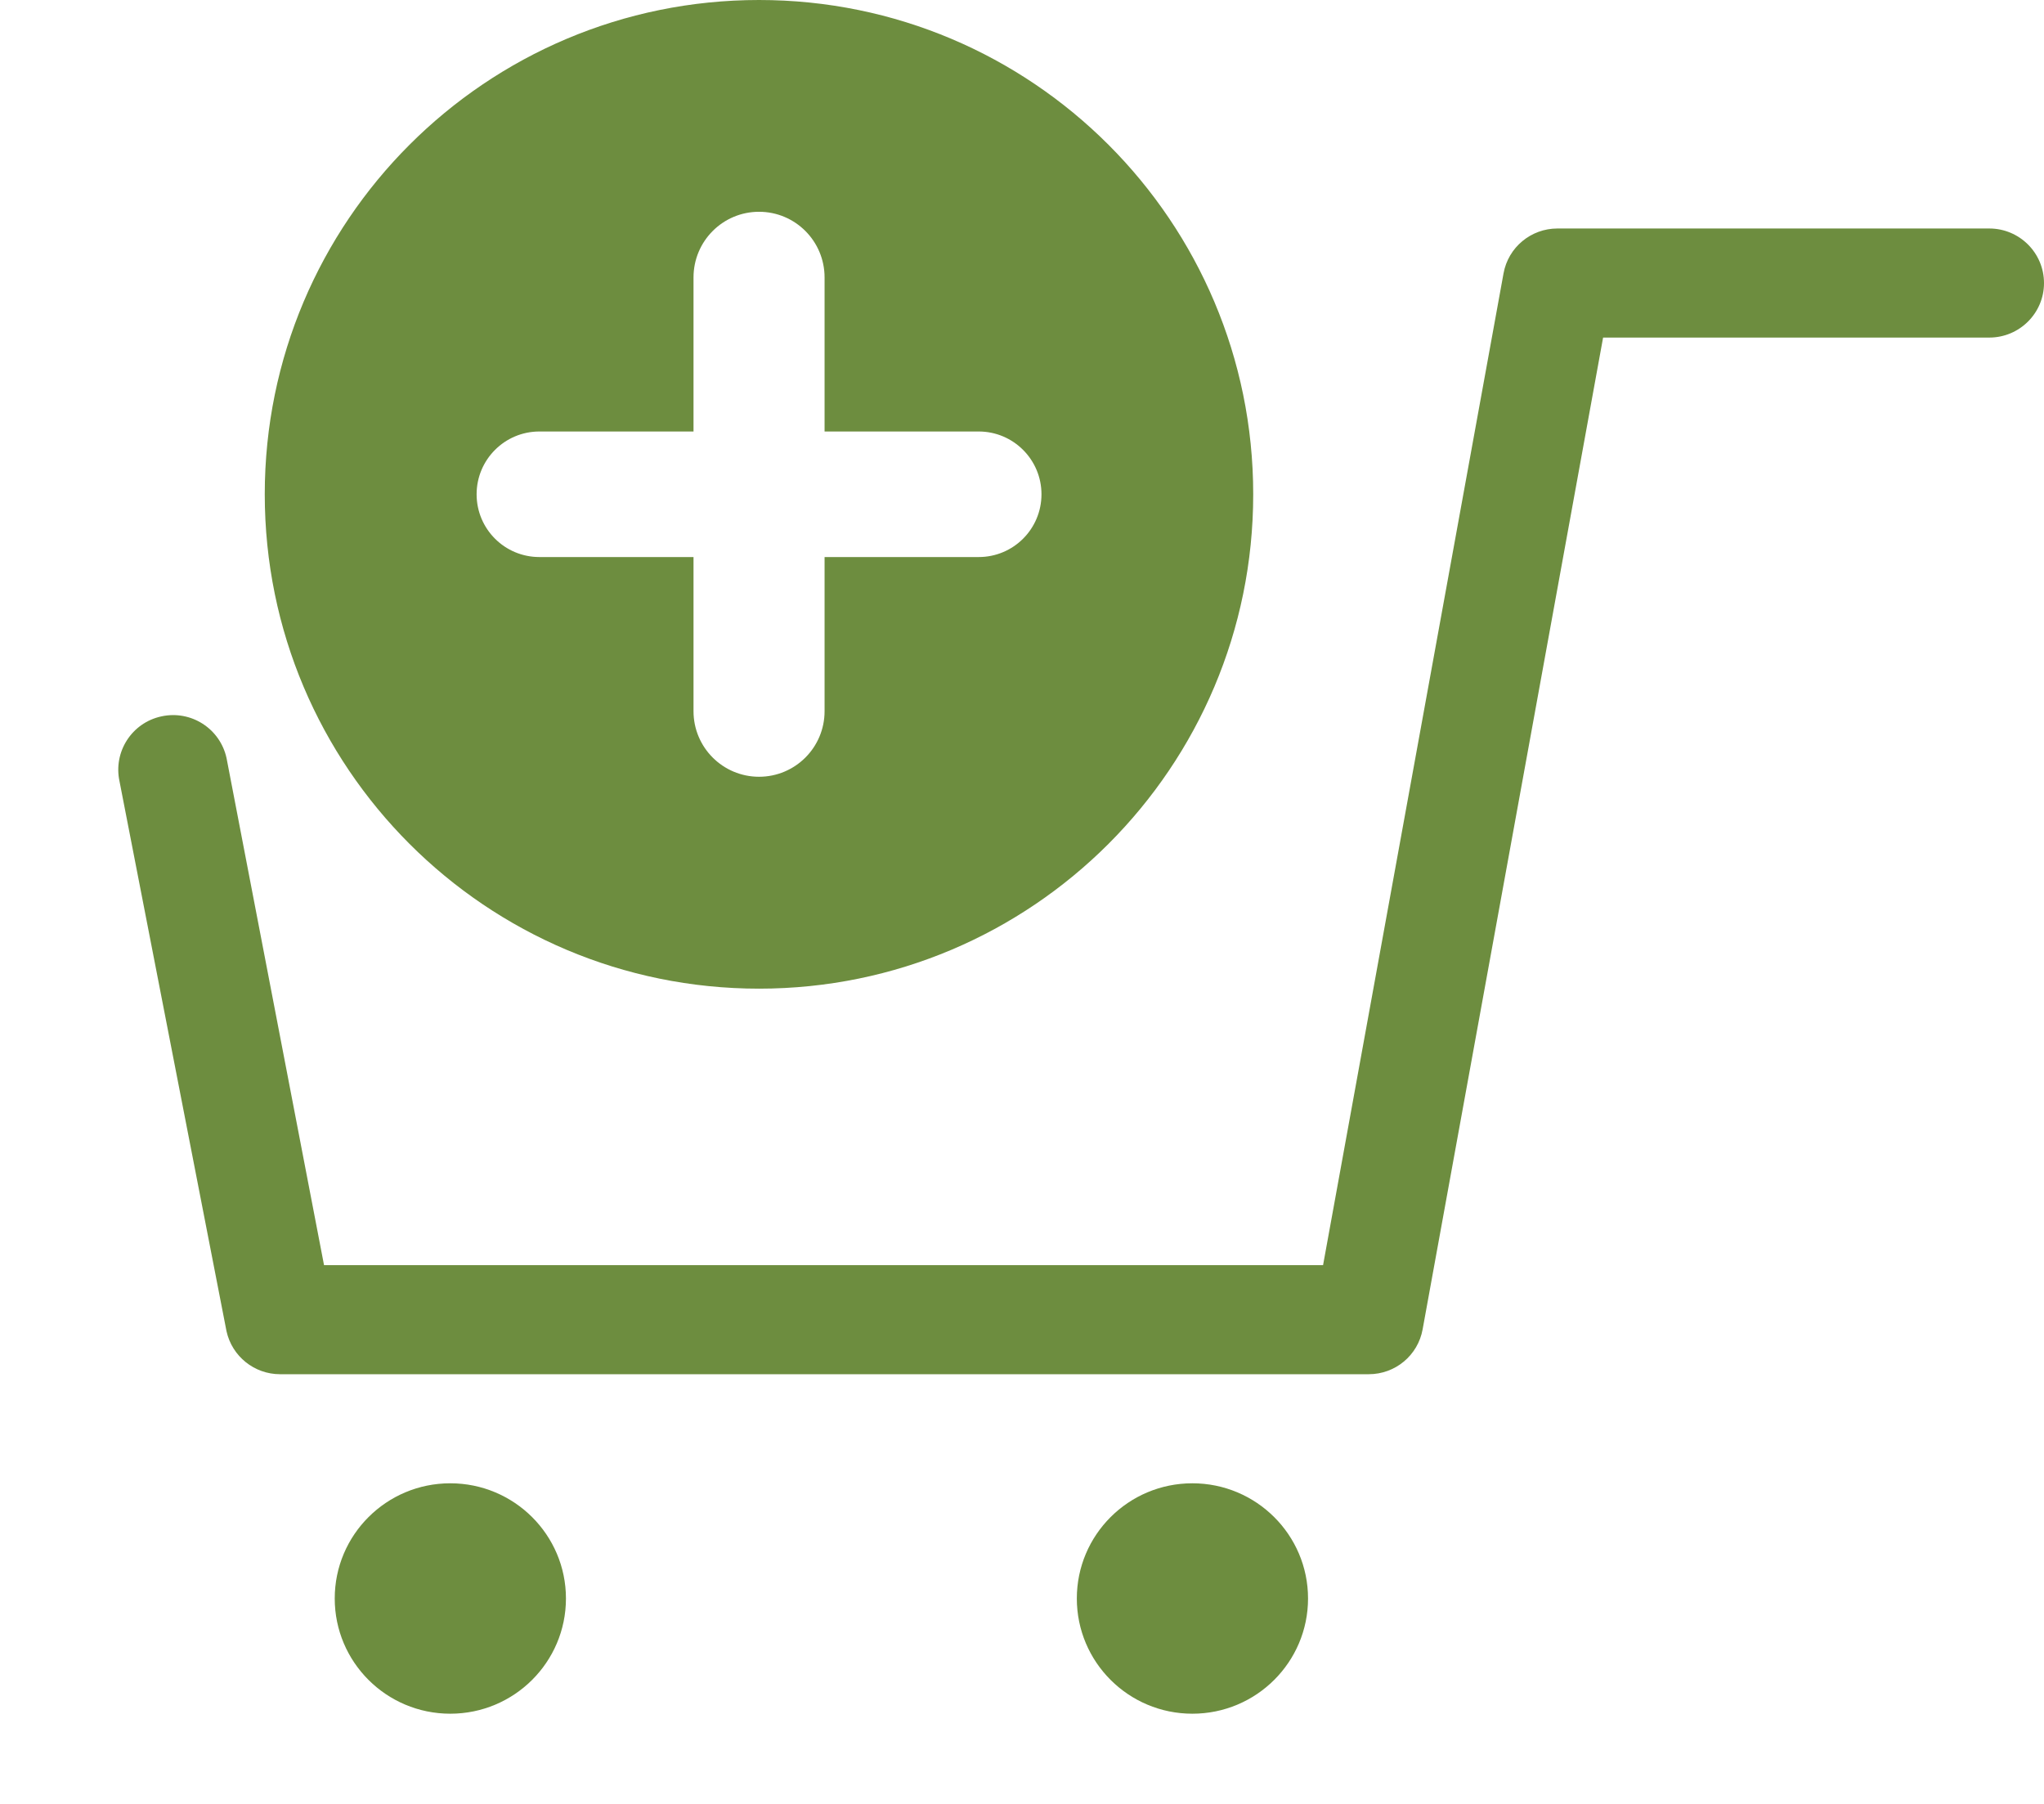
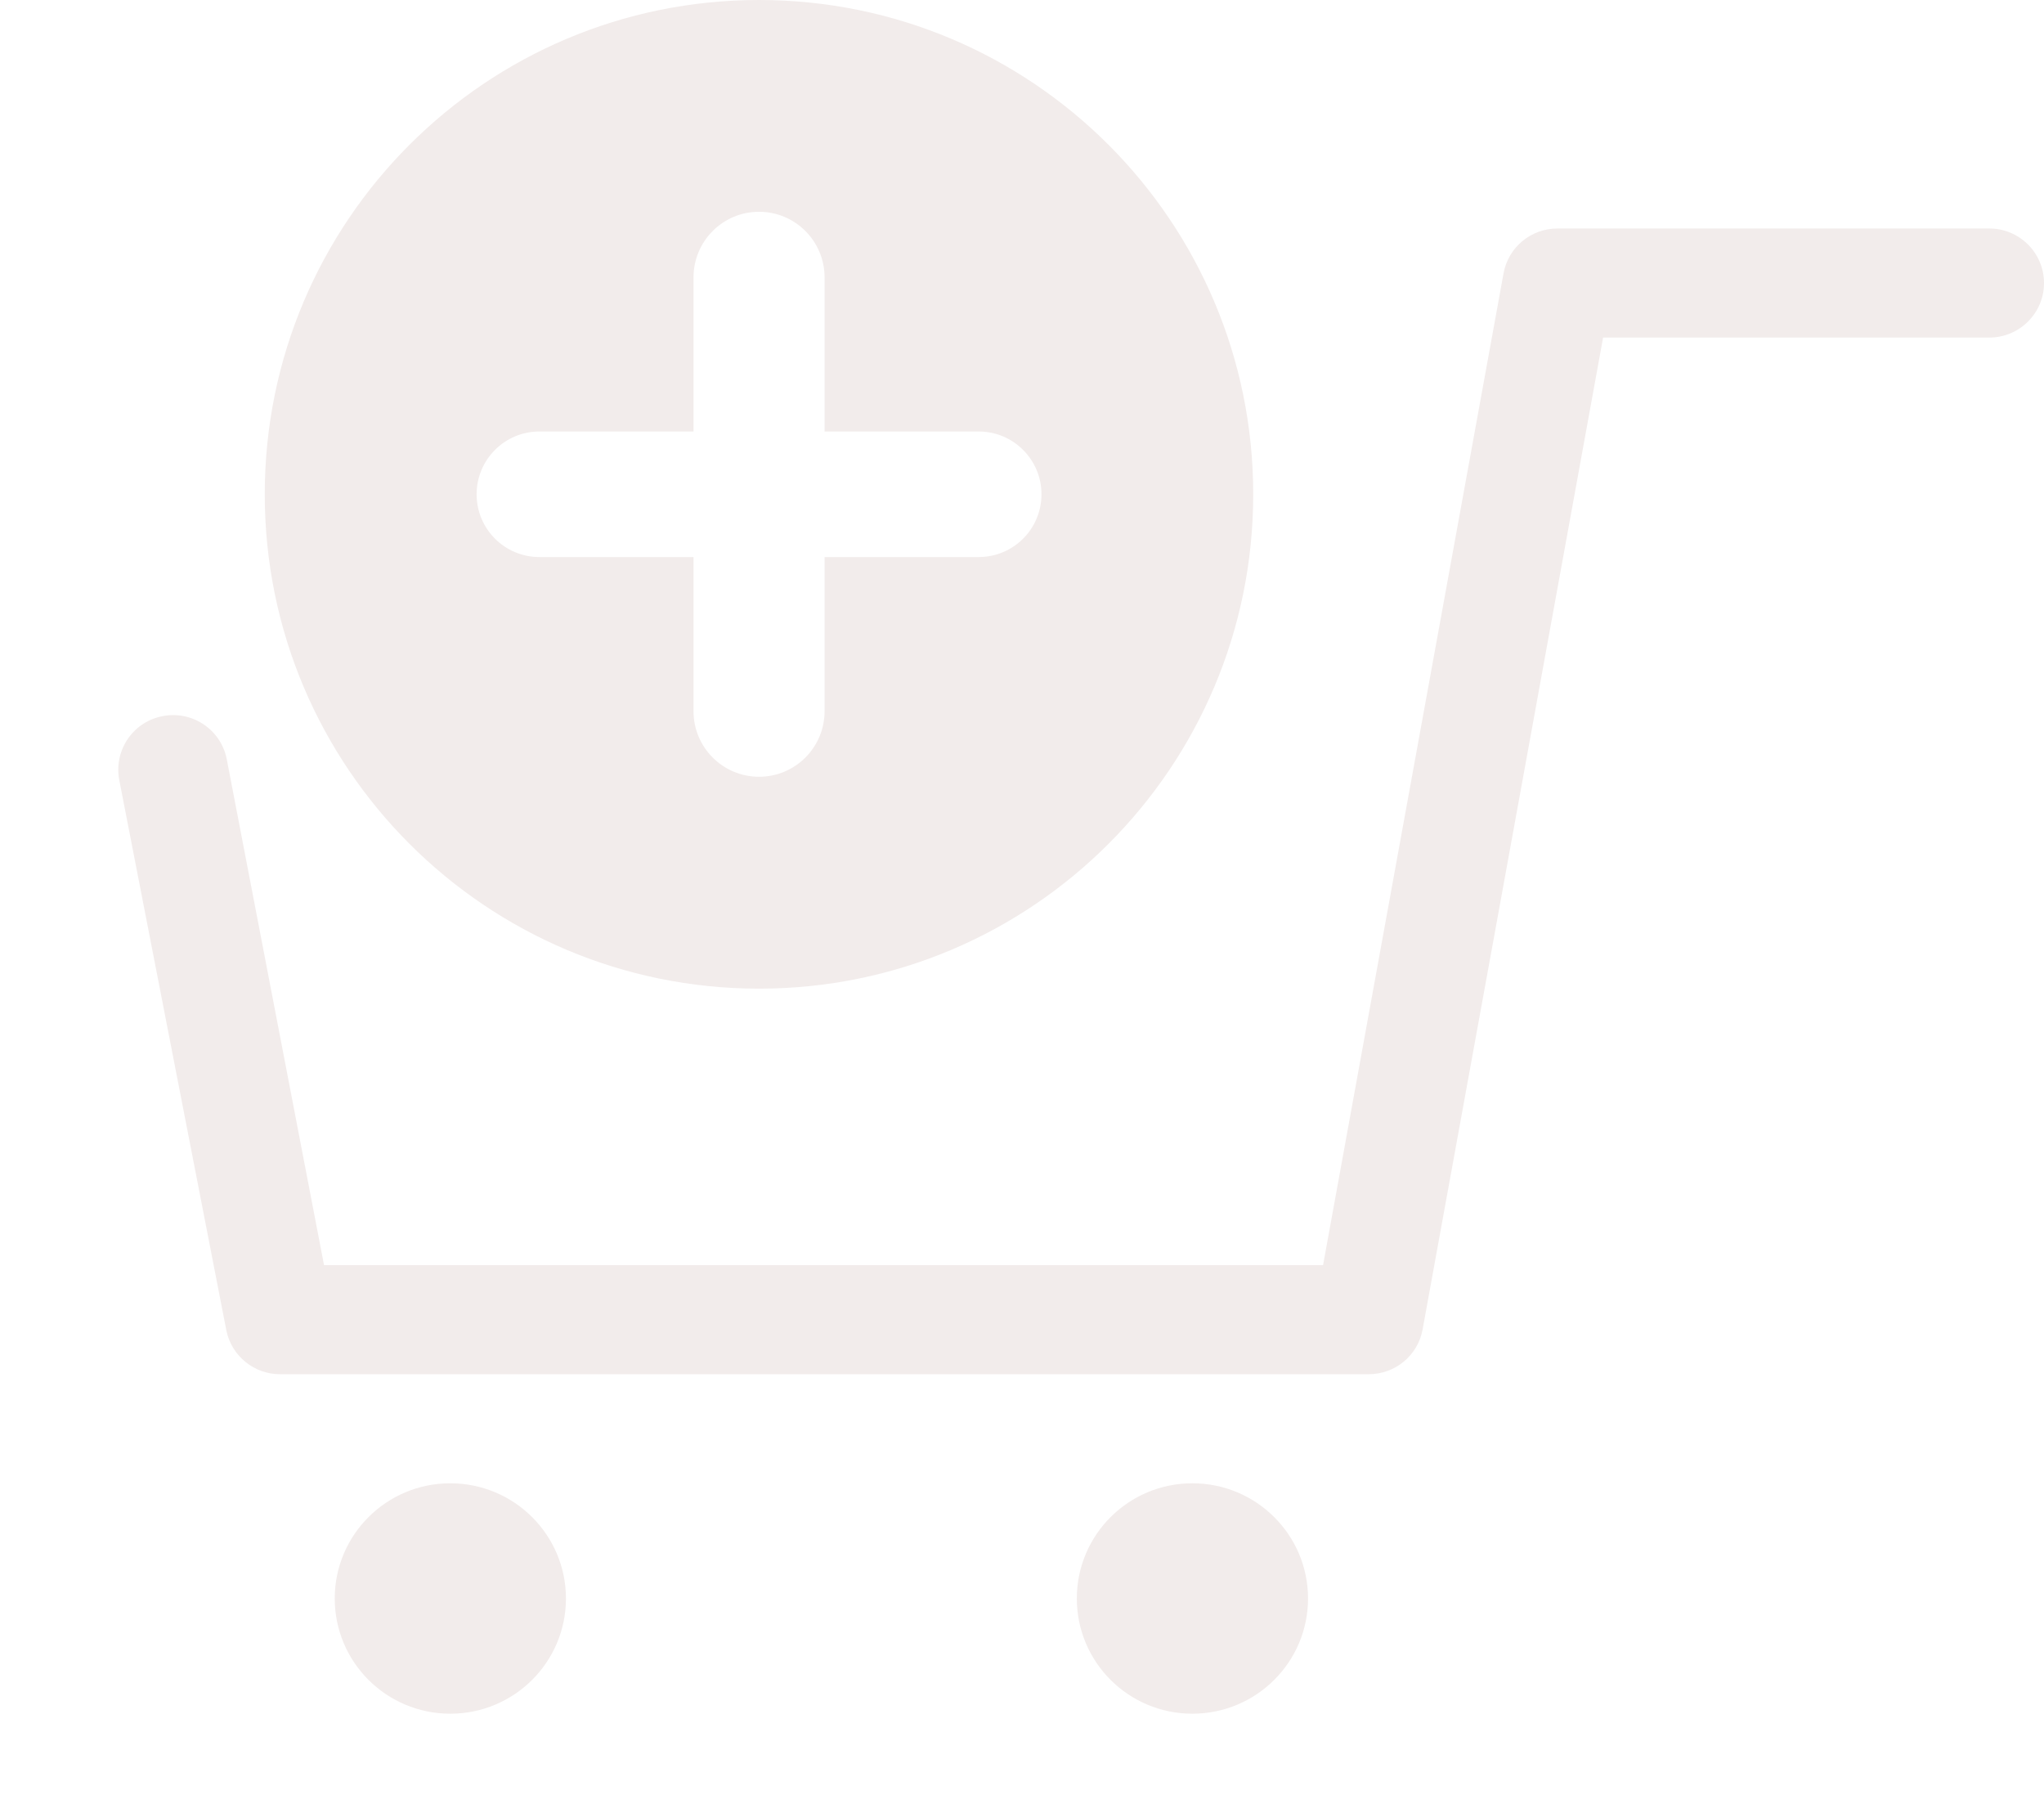
<svg xmlns="http://www.w3.org/2000/svg" width="17" height="15" viewBox="0 0 17 15" fill="none">
-   <path d="M16.545 1.9C16.796 1.9 17 2.103 17 2.354C17 2.604 16.796 2.807 16.545 2.807H13.333L11.832 11.054C11.793 11.27 11.605 11.427 11.384 11.427H2.329C2.115 11.427 1.93 11.278 1.884 11.07L0.994 6.497C0.941 6.252 1.096 6.01 1.342 5.957C1.588 5.903 1.83 6.058 1.884 6.303L2.695 10.52H11.004L12.505 2.273C12.544 2.057 12.733 1.9 12.953 1.9H16.545Z" fill="#6D8D3F" />
-   <path d="M3.745 14.25C3.214 14.25 2.784 13.821 2.784 13.292C2.784 12.763 3.214 12.334 3.745 12.334C4.276 12.334 4.707 12.763 4.707 13.292C4.707 13.821 4.276 14.25 3.745 14.25Z" fill="#6D8D3F" />
-   <path d="M8.956 13.292C8.956 13.821 9.386 14.25 9.917 14.25C10.448 14.25 10.879 13.821 10.879 13.292C10.879 12.763 10.448 12.334 9.917 12.334C9.386 12.334 8.956 12.763 8.956 13.292Z" fill="#6D8D3F" />
-   <path fill-rule="evenodd" clip-rule="evenodd" d="M6.313 8.221C8.583 8.221 10.423 6.381 10.423 4.11C10.423 1.84 8.583 0 6.313 0C4.042 0 2.202 1.84 2.202 4.11C2.202 6.381 4.042 8.221 6.313 8.221ZM8.14 3.588C8.428 3.588 8.662 3.822 8.662 4.11C8.662 4.399 8.428 4.632 8.14 4.632H6.858V5.914C6.858 6.215 6.614 6.459 6.313 6.459C6.012 6.459 5.768 6.215 5.768 5.914V4.632H4.486C4.198 4.632 3.964 4.399 3.964 4.11C3.964 3.822 4.198 3.588 4.486 3.588H5.768V2.307C5.768 2.005 6.012 1.761 6.313 1.761C6.614 1.761 6.858 2.005 6.858 2.307V3.588H8.14Z" fill="#6D8D3F" />
+   <path d="M16.545 1.9C16.796 1.9 17 2.103 17 2.354C17 2.604 16.796 2.807 16.545 2.807H13.333L11.832 11.054C11.793 11.27 11.605 11.427 11.384 11.427H2.329C2.115 11.427 1.93 11.278 1.884 11.07L0.994 6.497C0.941 6.252 1.096 6.01 1.342 5.957C1.588 5.903 1.83 6.058 1.884 6.303L2.695 10.52H11.004L12.505 2.273C12.544 2.057 12.733 1.9 12.953 1.9H16.545Z" fill="#F2ECEB" />
+   <path d="M3.745 14.25C3.214 14.25 2.784 13.821 2.784 13.292C2.784 12.763 3.214 12.334 3.745 12.334C4.276 12.334 4.707 12.763 4.707 13.292C4.707 13.821 4.276 14.25 3.745 14.25Z" fill="#F2ECEB" />
+   <path d="M8.956 13.292C8.956 13.821 9.386 14.25 9.917 14.25C10.448 14.25 10.879 13.821 10.879 13.292C10.879 12.763 10.448 12.334 9.917 12.334C9.386 12.334 8.956 12.763 8.956 13.292Z" fill="#F2ECEB" />
+   <path fill-rule="evenodd" clip-rule="evenodd" d="M6.313 8.221C8.583 8.221 10.423 6.381 10.423 4.11C10.423 1.84 8.583 0 6.313 0C4.042 0 2.202 1.84 2.202 4.11C2.202 6.381 4.042 8.221 6.313 8.221ZM8.14 3.588C8.428 3.588 8.662 3.822 8.662 4.11C8.662 4.399 8.428 4.632 8.14 4.632H6.858V5.914C6.858 6.215 6.614 6.459 6.313 6.459C6.012 6.459 5.768 6.215 5.768 5.914V4.632H4.486C4.198 4.632 3.964 4.399 3.964 4.11C3.964 3.822 4.198 3.588 4.486 3.588H5.768V2.307C5.768 2.005 6.012 1.761 6.313 1.761C6.614 1.761 6.858 2.005 6.858 2.307V3.588H8.14Z" fill="#F2ECEB" />
</svg>
